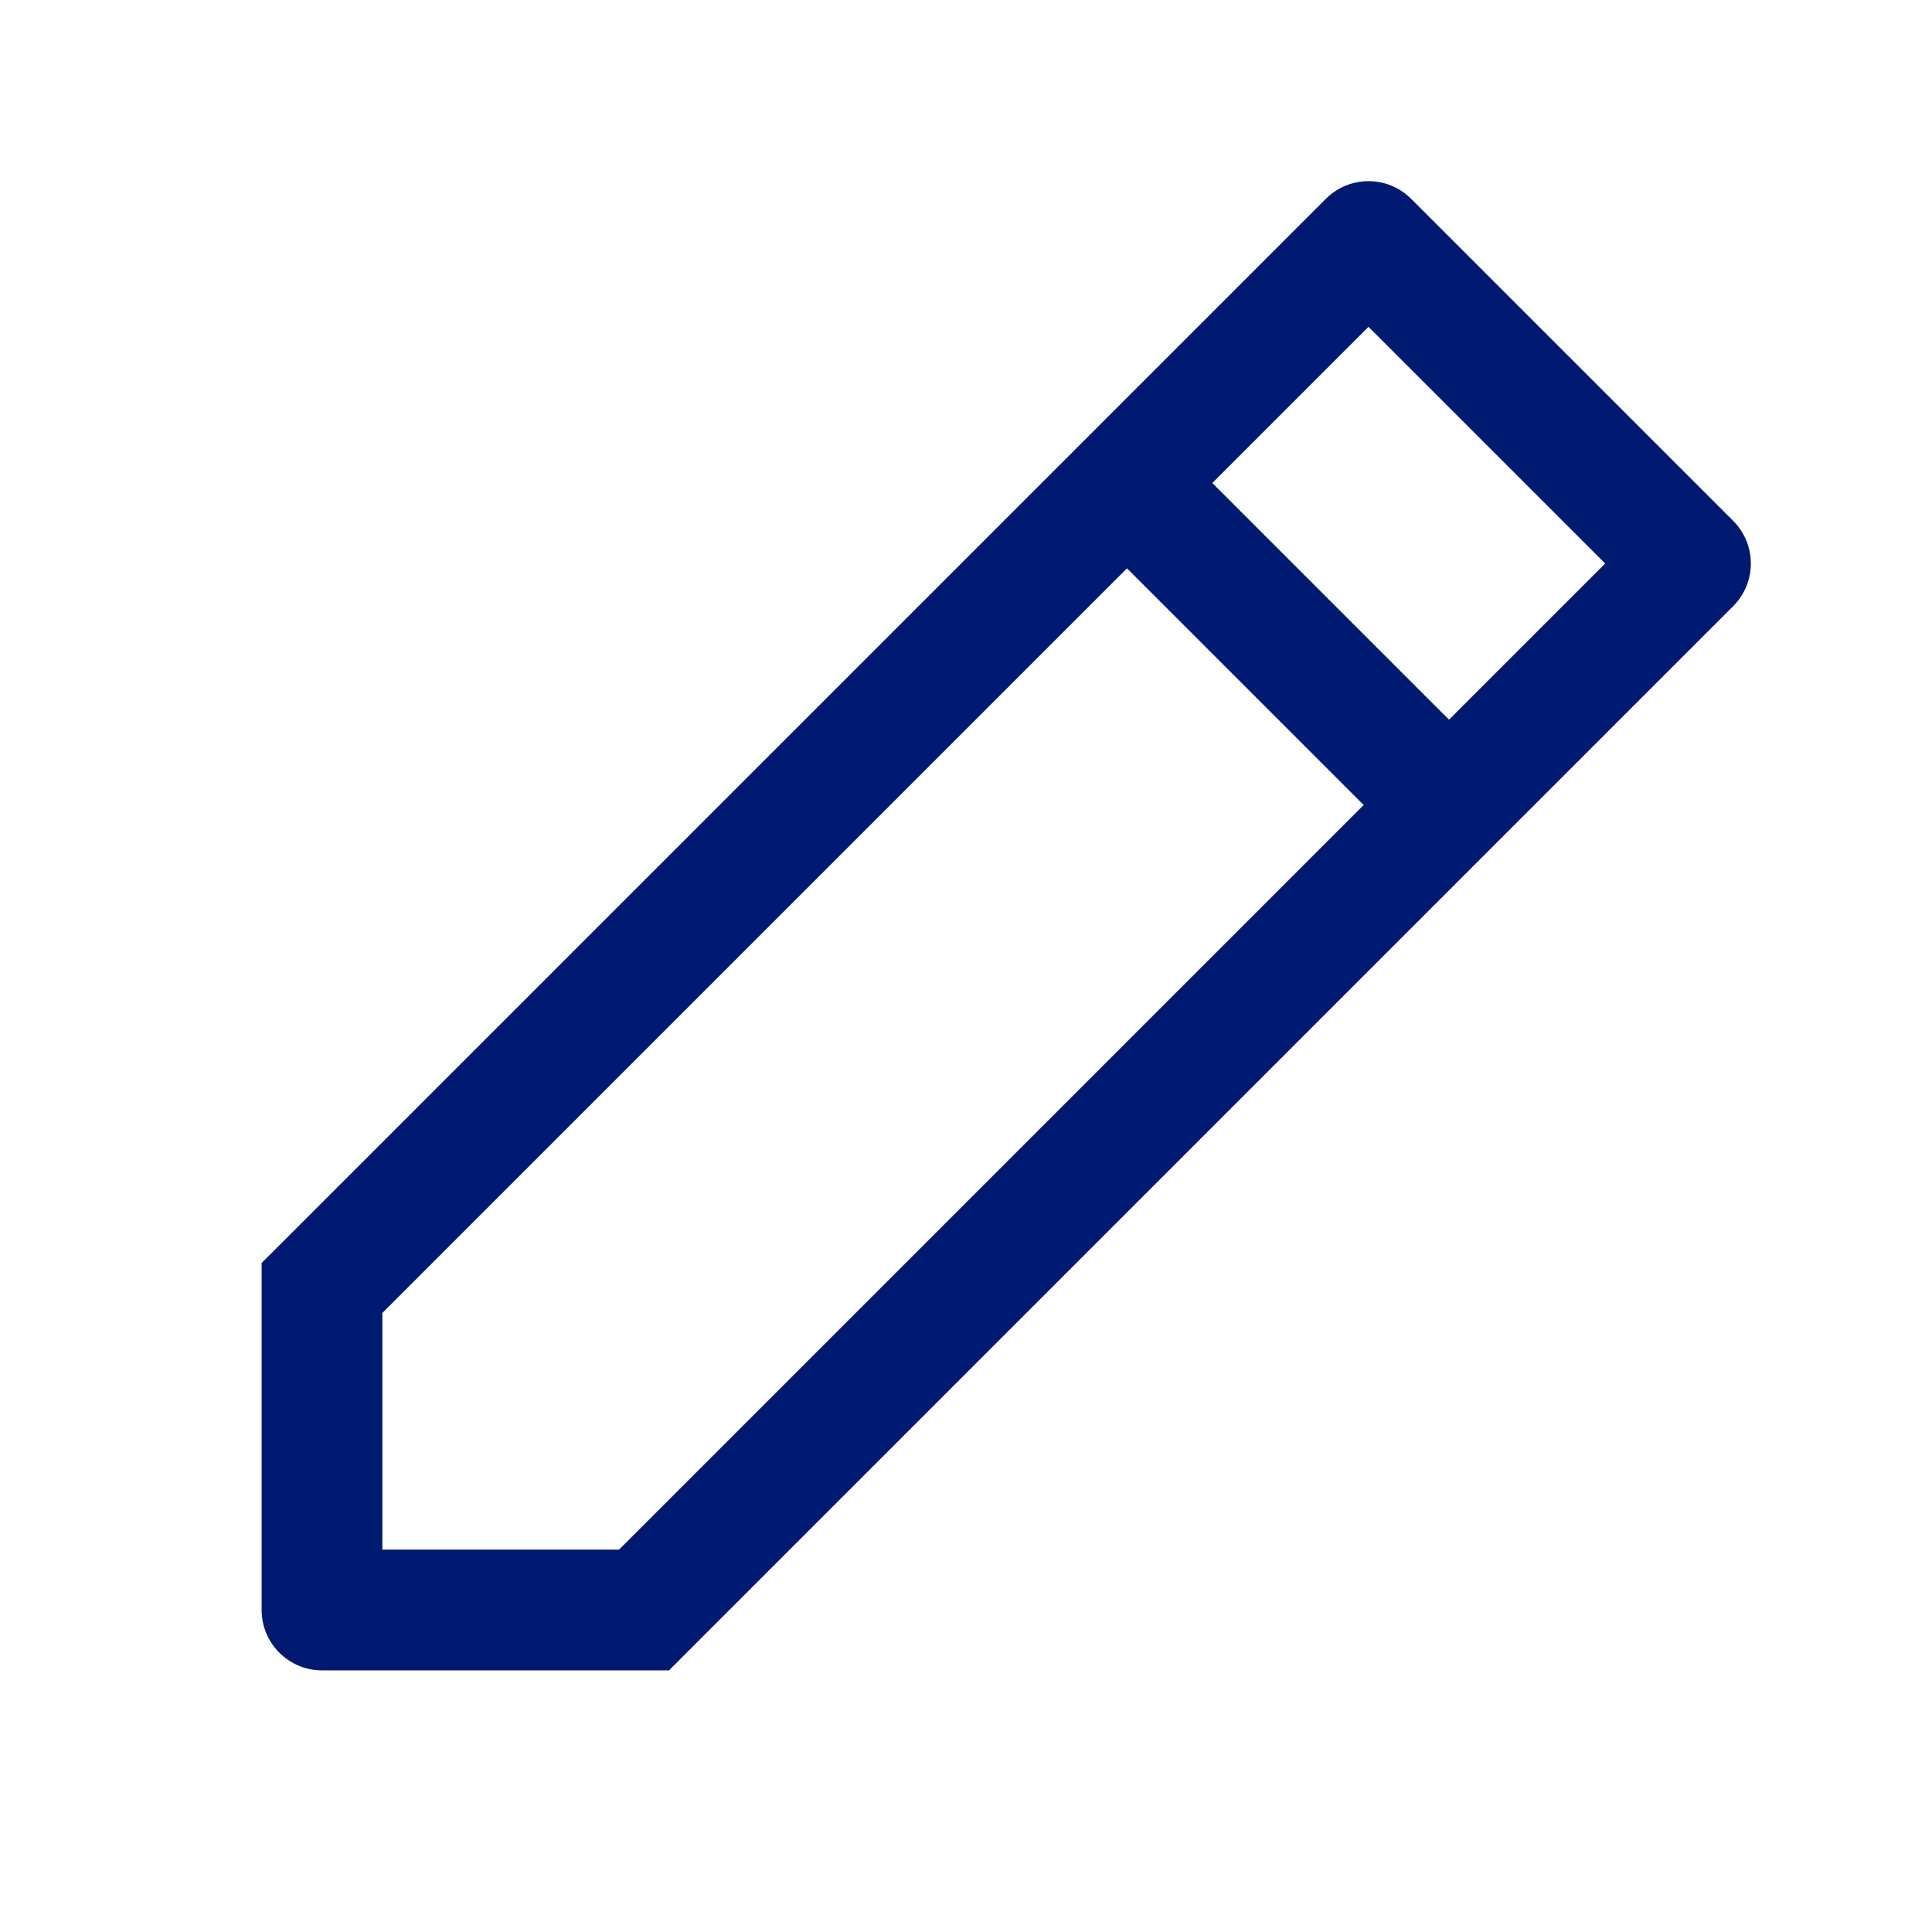
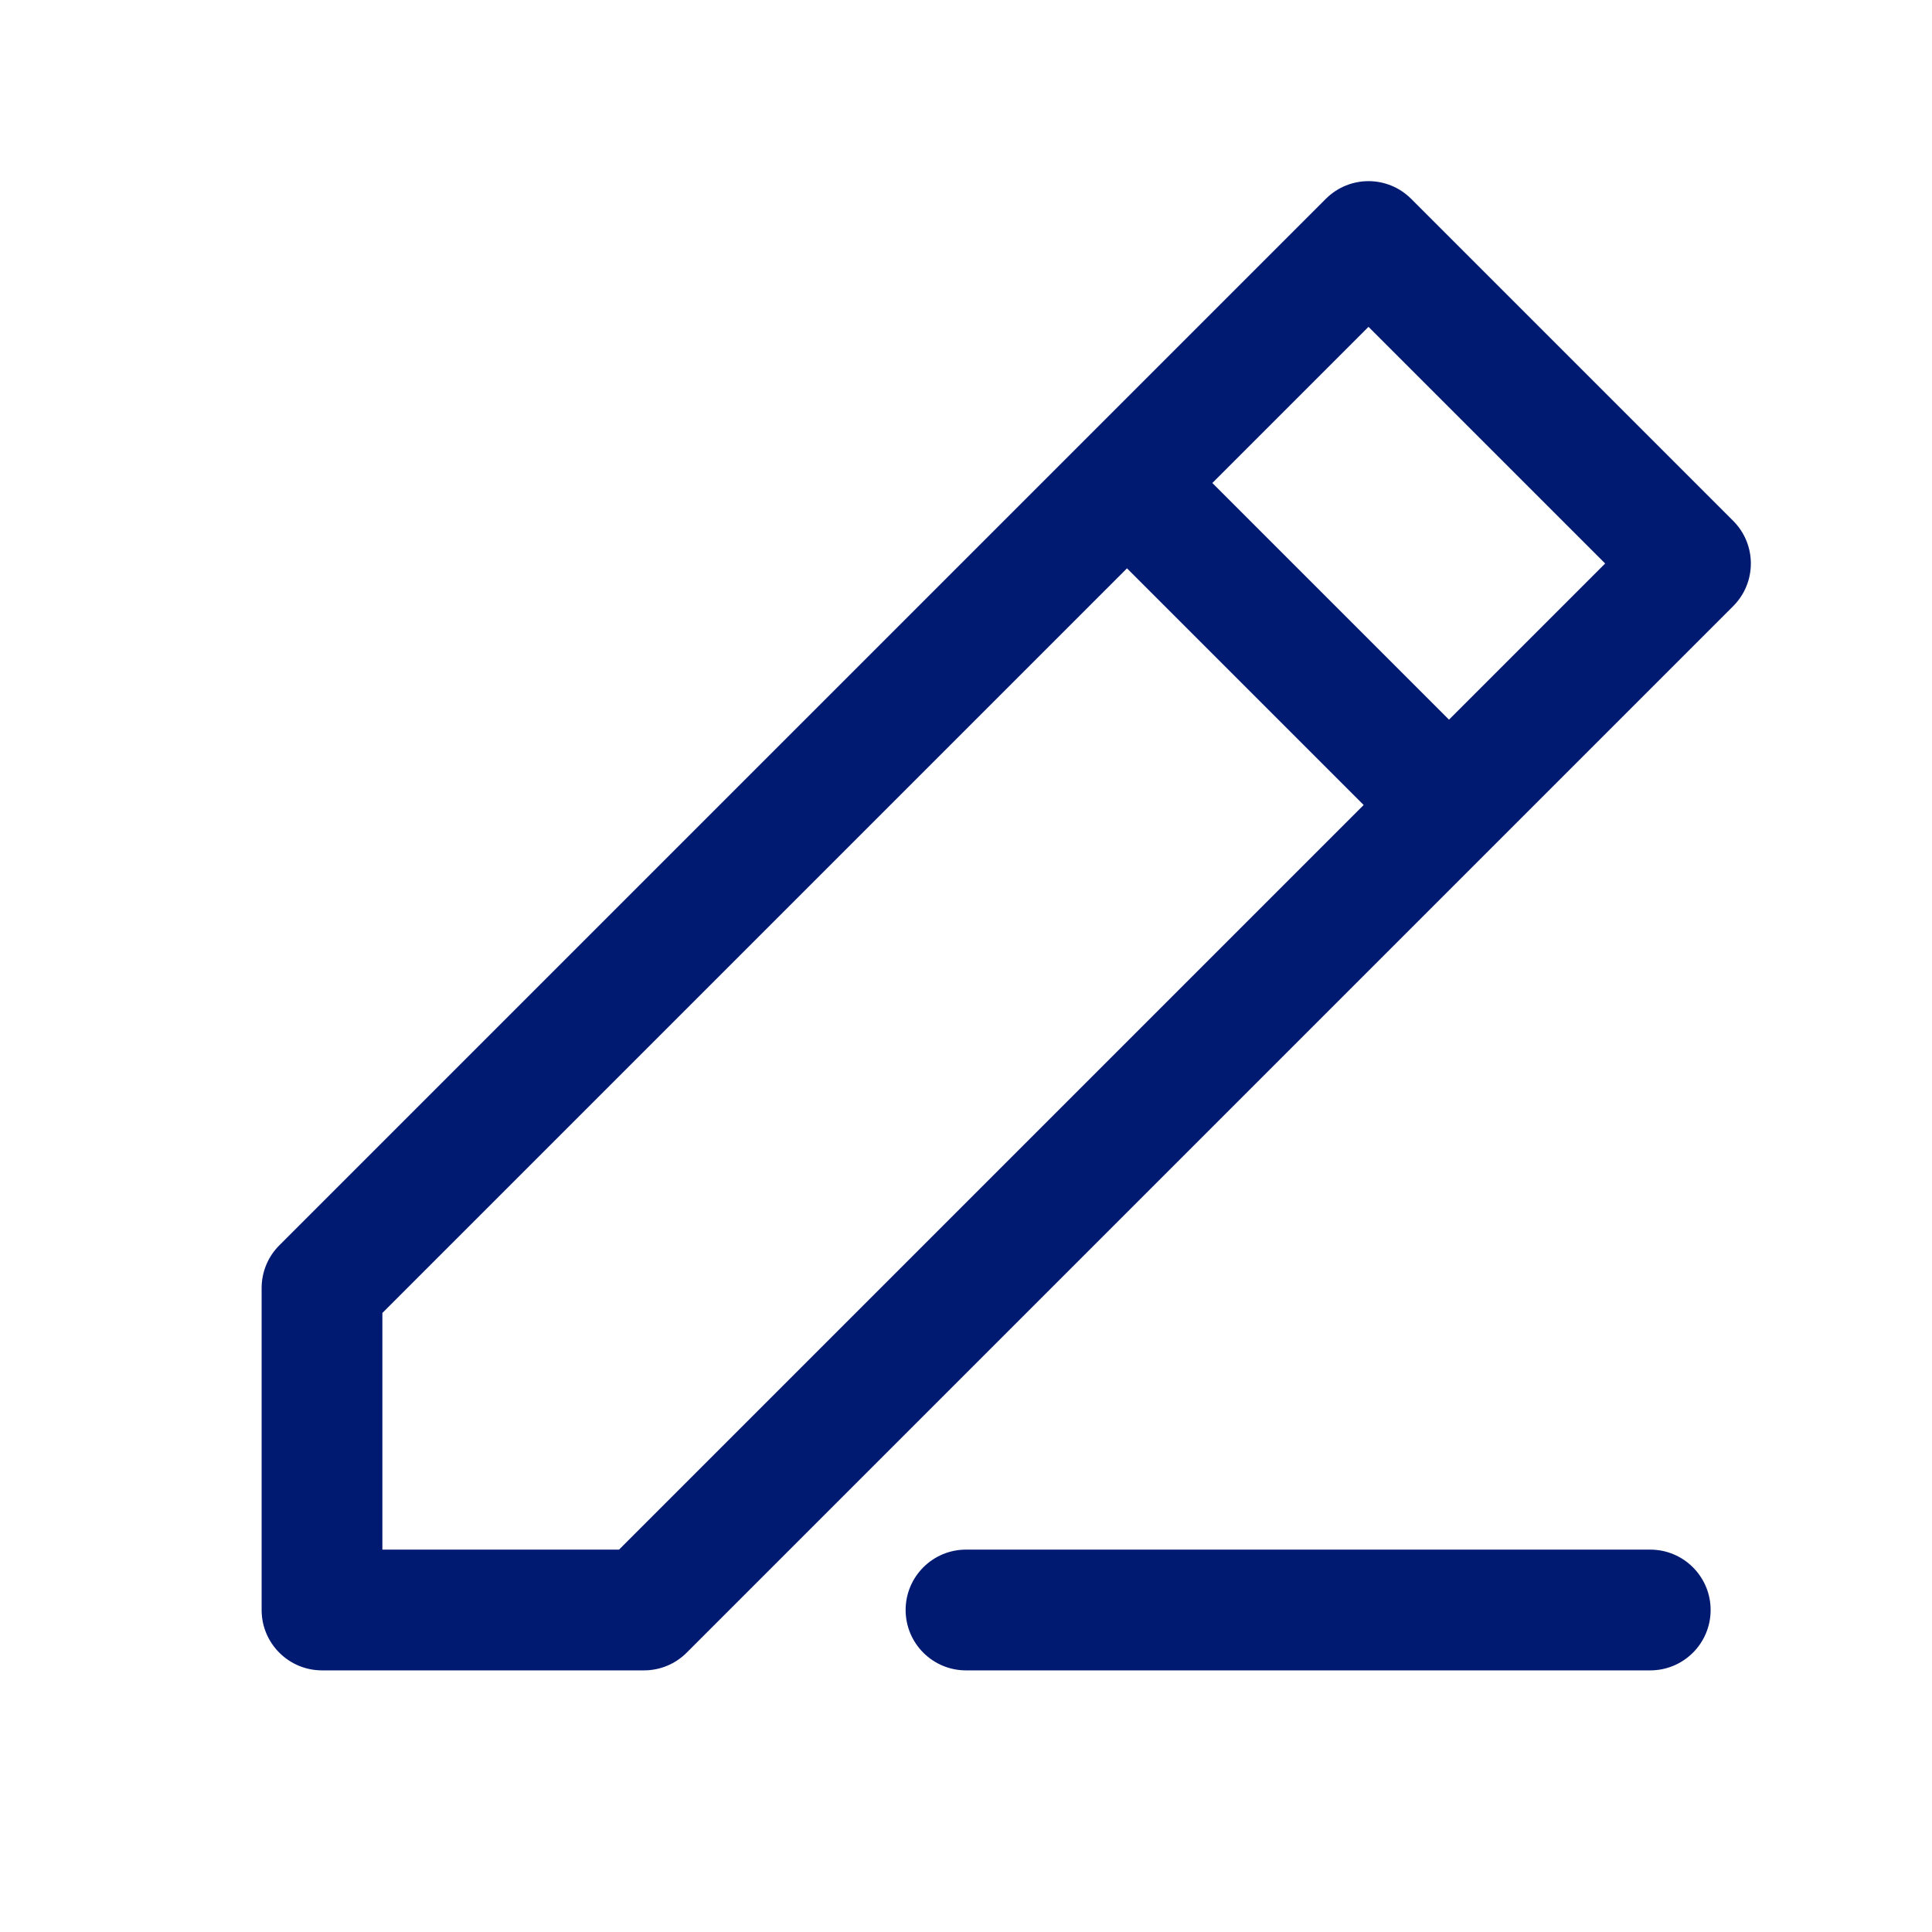
<svg xmlns="http://www.w3.org/2000/svg" width="24" height="24" viewBox="0 0 24 24" fill="none">
-   <path d="M4 16L3.47 15.47L3.25 15.689V16H4ZM17 3L17.53 2.47C17.237 2.177 16.763 2.177 16.47 2.47L17 3ZM21 7L21.53 7.53C21.823 7.237 21.823 6.763 21.53 6.47L21 7ZM8 20V20.75H8.311L8.53 20.53L8 20ZM4 20H3.25C3.25 20.414 3.586 20.75 4 20.75V20ZM4.53 16.53L17.53 3.53L16.47 2.47L3.47 15.47L4.53 16.53ZM16.47 3.53L20.47 7.53L21.53 6.47L17.53 2.47L16.47 3.53ZM20.47 6.47L7.47 19.47L8.53 20.53L21.53 7.53L20.47 6.47ZM8 19.25H4V20.75H8V19.25ZM4.75 20V16H3.25V20H4.75ZM13.47 6.53L17.47 10.53L18.53 9.47L14.53 5.47L13.47 6.53Z" fill="#001A72" />
+   <path d="M4 16L3.47 15.47C3.329 15.61 3.25 15.801 3.25 16H4ZM17 3L17.53 2.47C17.237 2.177 16.763 2.177 16.47 2.47L17 3ZM21 7L21.53 7.53C21.823 7.237 21.823 6.763 21.53 6.47L21 7ZM8 20V20.75C8.199 20.75 8.39 20.671 8.53 20.53L8 20ZM4 20H3.25C3.25 20.414 3.586 20.75 4 20.75V20ZM12 19.25C11.586 19.25 11.25 19.586 11.25 20C11.25 20.414 11.586 20.75 12 20.75V19.25ZM20.5 20.75C20.914 20.75 21.25 20.414 21.25 20C21.25 19.586 20.914 19.25 20.5 19.25V20.75ZM4.53 16.53L17.53 3.53L16.47 2.47L3.47 15.47L4.53 16.53ZM16.47 3.53L20.47 7.53L21.53 6.47L17.53 2.47L16.47 3.53ZM20.47 6.47L7.47 19.47L8.53 20.53L21.53 7.53L20.47 6.47ZM8 19.25H4V20.75H8V19.25ZM4.75 20V16H3.25V20H4.75ZM13.47 6.53L17.47 10.53L18.53 9.47L14.53 5.47L13.47 6.53ZM12 20.75H20.5V19.25H12V20.75Z" fill="#001A72" />
</svg>
